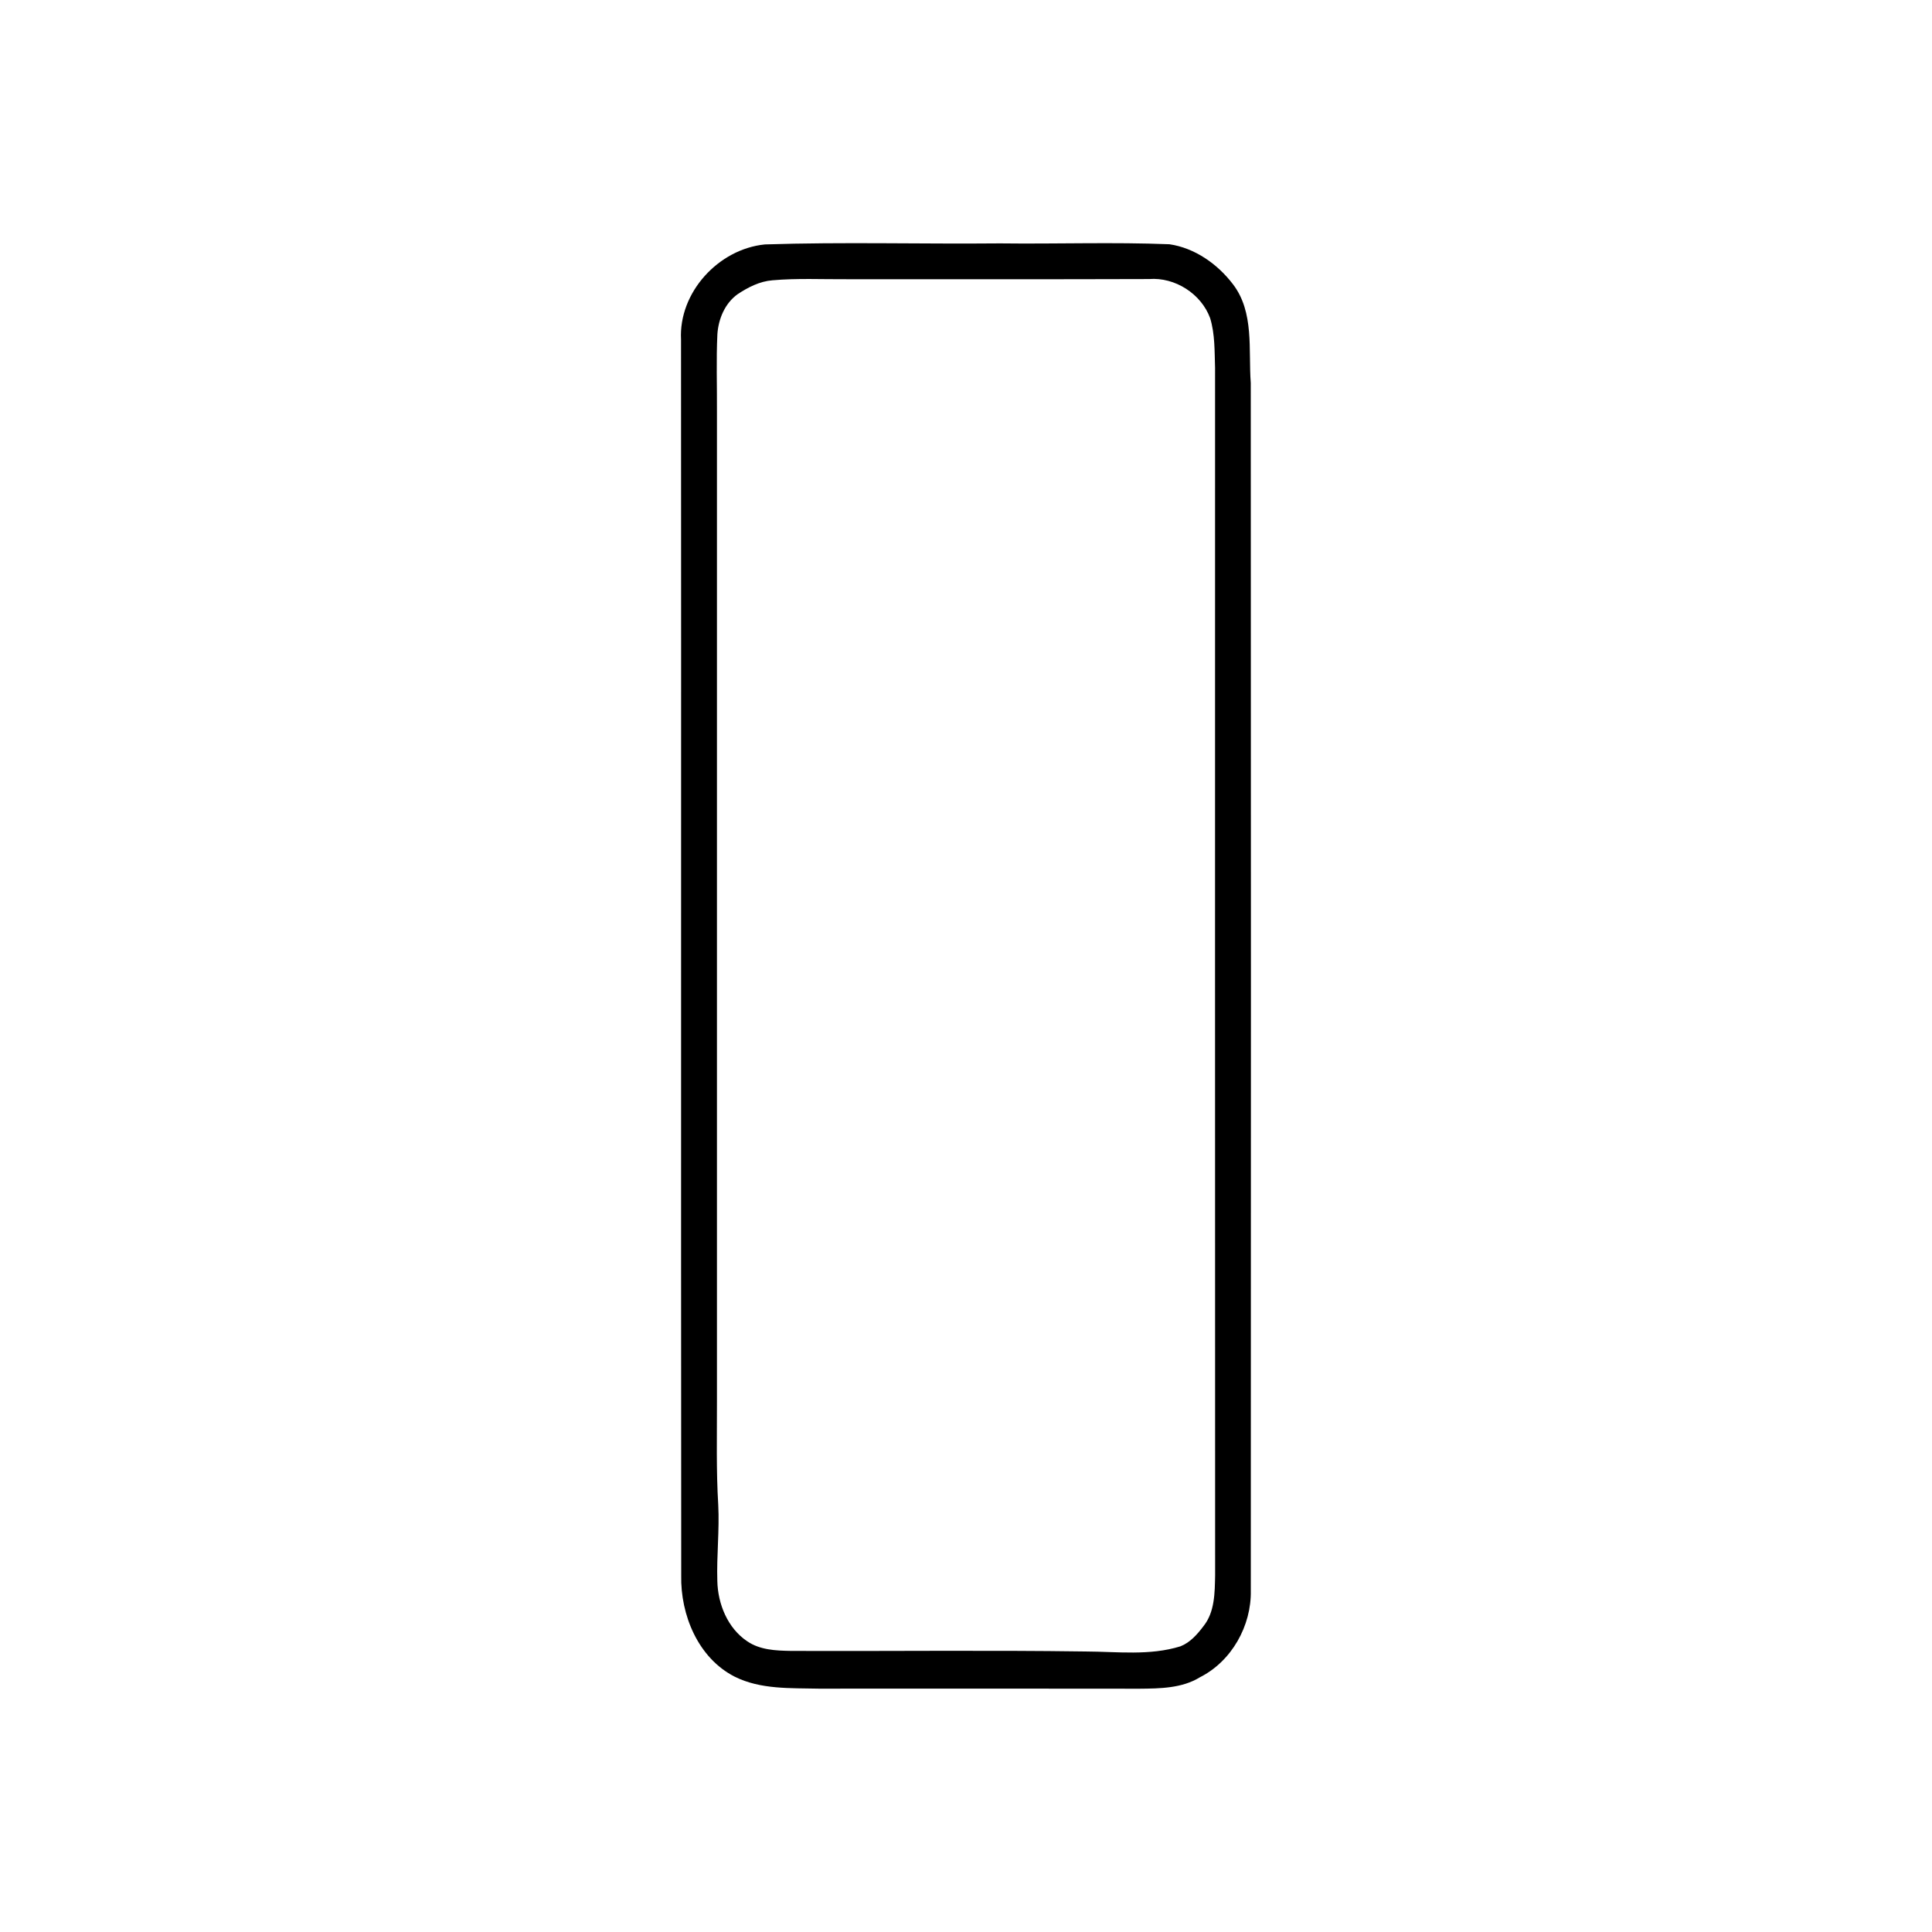
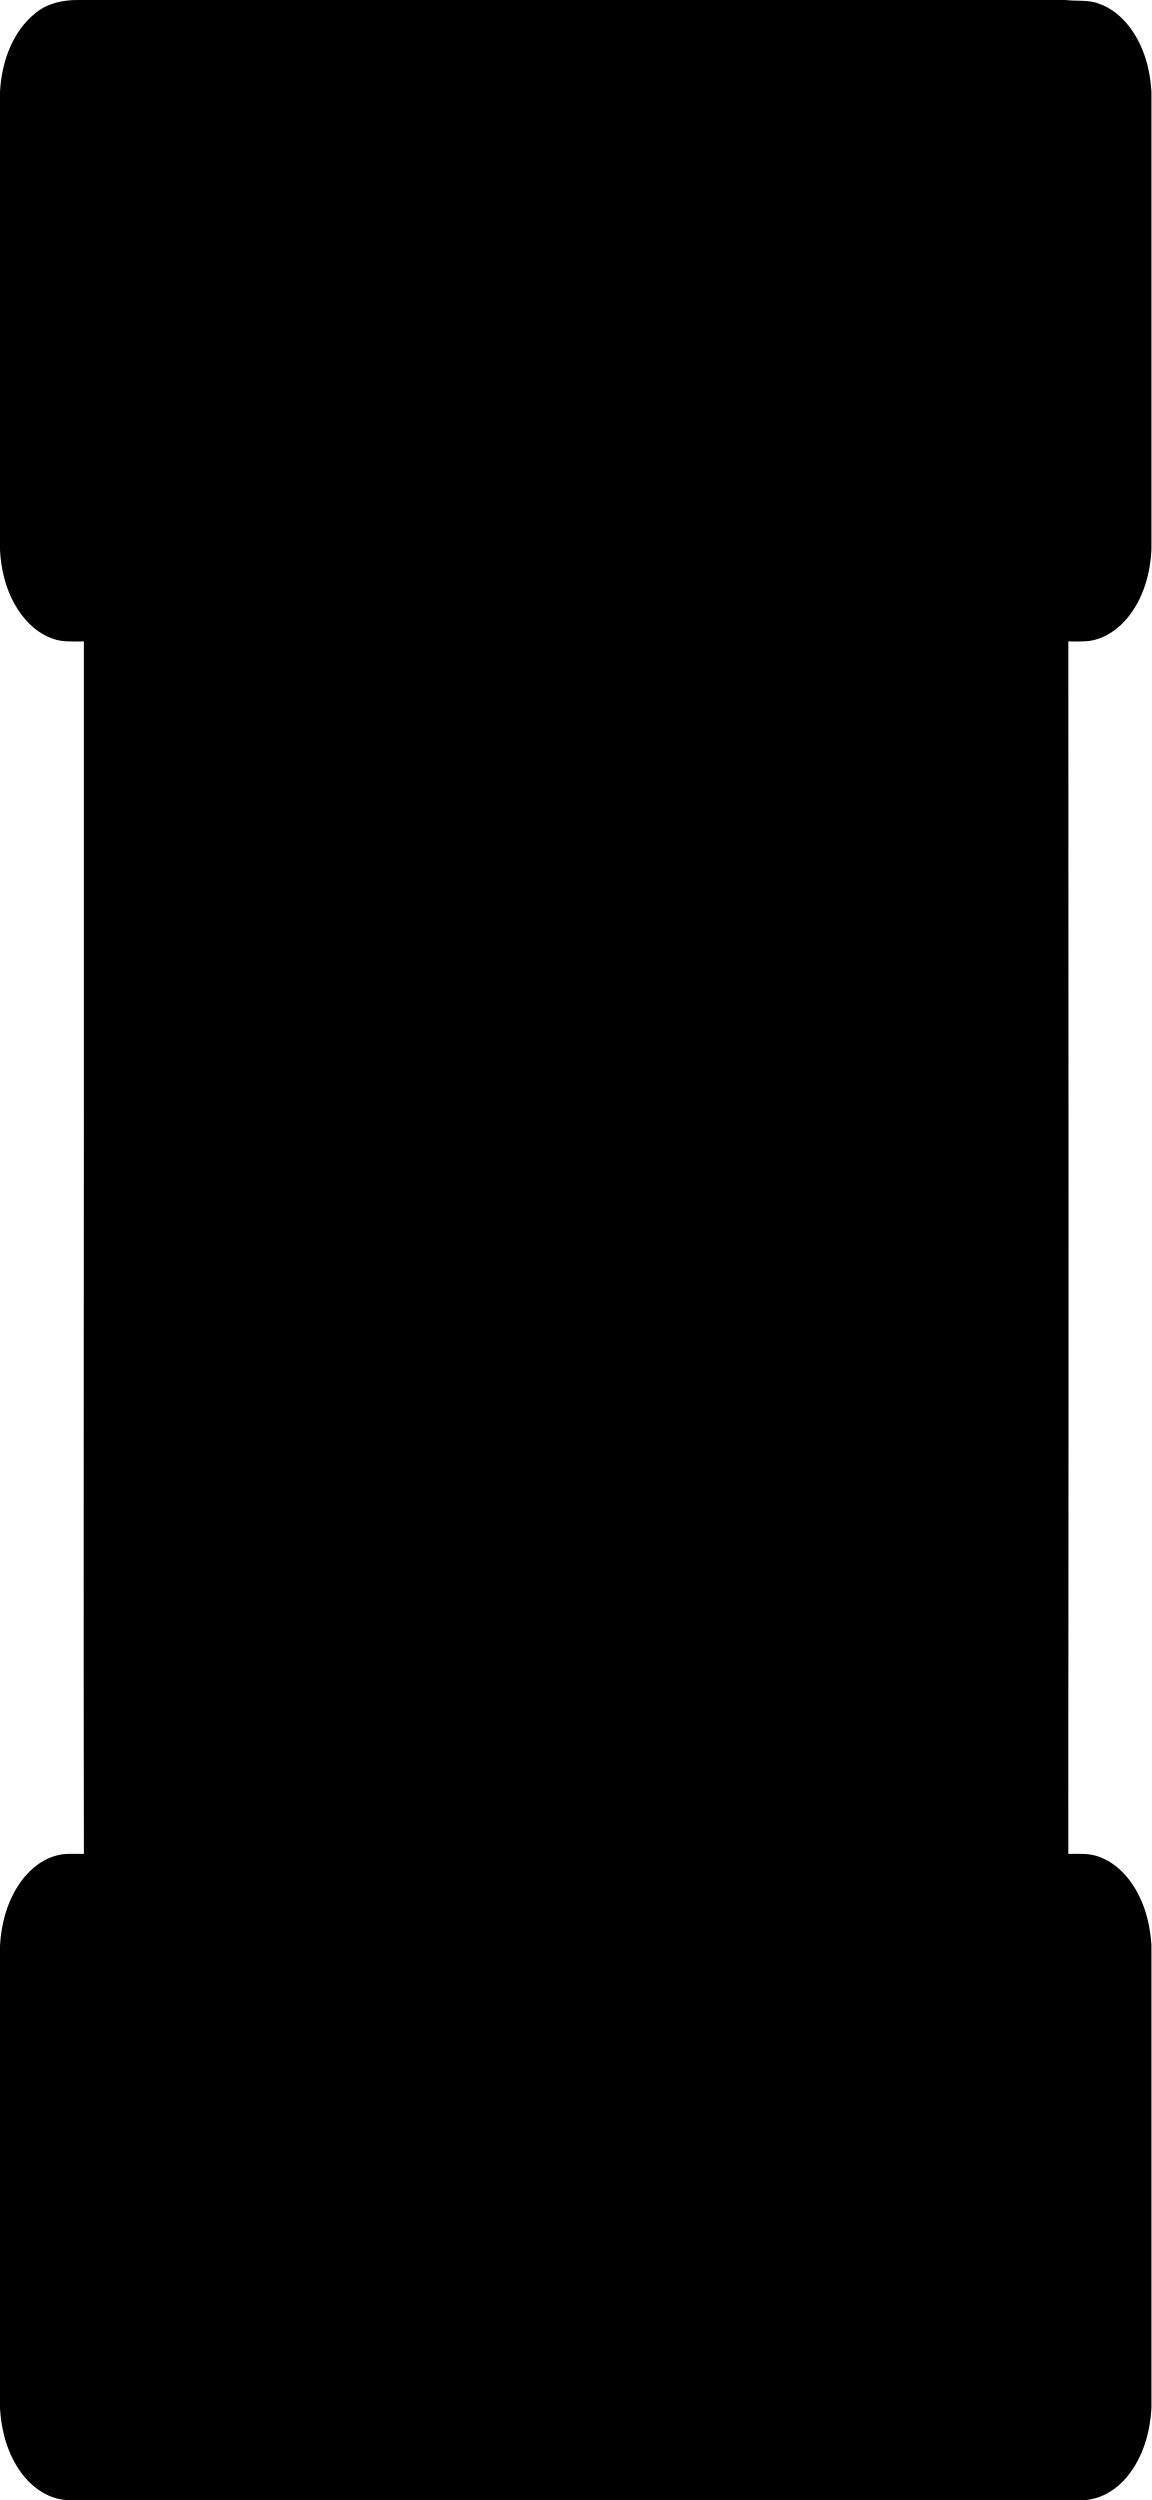
- <svg xmlns="http://www.w3.org/2000/svg" width="1024pt" height="1024pt" viewBox="0 0 1024 1024" version="1.1">
-   <g id="#fbfafbff">
- </g>
+ <svg xmlns="http://www.w3.org/2000/svg" width="736pt" height="1598pt" viewBox="0 0 736 1598" version="1.1">
  <g id="#000000ff">
-     <path fill="#000000" opacity="1.00" d=" M 405.43 129.55 C 446.92 128.20 488.48 129.40 530.00 129.00 C 559.94 129.37 589.91 128.27 619.83 129.46 C 633.29 131.43 645.31 139.93 653.44 150.58 C 664.90 165.46 661.63 185.46 662.93 202.99 C 663.05 416.33 663.03 629.67 662.95 843.01 C 663.33 861.67 652.80 880.51 635.99 888.98 C 626.48 894.85 614.81 894.95 604.01 895.05 C 547.34 894.96 490.67 895.00 433.99 895.02 C 419.02 894.66 403.13 895.56 389.34 888.64 C 370.00 878.76 360.62 855.92 361.06 835.02 C 360.89 616.68 361.09 398.33 360.96 179.98 C 359.65 154.99 380.84 131.97 405.43 129.55 M 409.41 148.56 C 402.63 149.10 396.50 152.26 390.94 155.94 C 384.22 160.76 380.78 169.04 380.23 177.11 C 379.58 190.73 380.08 204.37 380.00 218.00 C 380.00 393.00 379.99 568.00 380.00 743.00 C 380.03 761.18 379.58 779.38 380.68 797.55 C 381.38 811.02 379.78 824.49 380.20 837.98 C 380.47 850.16 385.67 862.97 396.05 869.92 C 402.76 874.50 411.13 874.88 418.97 875.01 C 471.11 875.23 523.25 874.57 575.39 875.32 C 592.17 875.39 609.34 877.65 625.65 872.59 C 630.80 870.58 634.62 866.21 637.86 861.91 C 643.90 854.40 643.85 844.13 644.04 835.02 C 643.96 621.67 644.01 408.33 644.01 194.99 C 643.71 186.20 644.00 177.14 641.40 168.63 C 636.67 155.71 622.78 146.83 609.03 147.90 C 555.69 148.07 502.34 147.99 449.00 147.99 C 435.80 148.08 422.57 147.40 409.41 148.56 Z" />
+     <path fill="#000000" opacity="1.00" d=" M 50.25 0.00 L 681.10 0.00 C 688.26 0.93 695.91 -0.35 702.76 2.46 C 715.91 7.22 725.06 19.16 730.20 31.74 C 733.69 40.18 735.38 49.25 736.00 58.33 L 736.00 351.65 C 735.22 366.82 730.80 382.23 721.24 394.26 C 715.07 402.08 706.28 408.27 696.27 409.69 C 691.83 410.23 687.34 409.94 682.88 410.00 C 682.81 571.33 683.10 732.65 683.00 893.98 C 683.07 990.99 682.77 1087.99 682.88 1185.00 C 689.59 1185.04 696.55 1184.42 702.93 1187.01 C 715.36 1191.65 724.20 1202.73 729.40 1214.59 C 733.42 1223.64 735.34 1233.48 736.00 1243.33 L 736.00 1539.39 C 735.14 1554.86 730.61 1570.59 720.72 1582.76 C 714.24 1590.89 704.79 1596.98 694.29 1598.00 L 41.88 1598.00 C 27.22 1596.73 15.44 1585.70 8.91 1573.14 C 3.35 1562.85 0.74 1551.22 0.00 1539.62 L 0.00 1243.60 C 0.76 1230.22 4.20 1216.76 11.52 1205.42 C 17.05 1196.76 25.14 1189.31 35.14 1186.32 C 41.12 1184.42 47.46 1185.11 53.62 1185.00 C 53.29 1022.68 53.64 860.36 53.62 698.04 C 53.62 602.03 53.63 506.01 53.62 410.00 C 47.18 409.89 40.54 410.62 34.34 408.45 C 23.23 404.85 14.67 395.90 9.18 385.85 C 3.42 375.47 0.70 363.66 0.00 351.88 L 0.00 58.62 C 1.02 39.82 7.81 20.05 23.04 8.06 C 30.64 1.88 40.65 -0.10 50.25 0.00 Z" />
  </g>
</svg>
